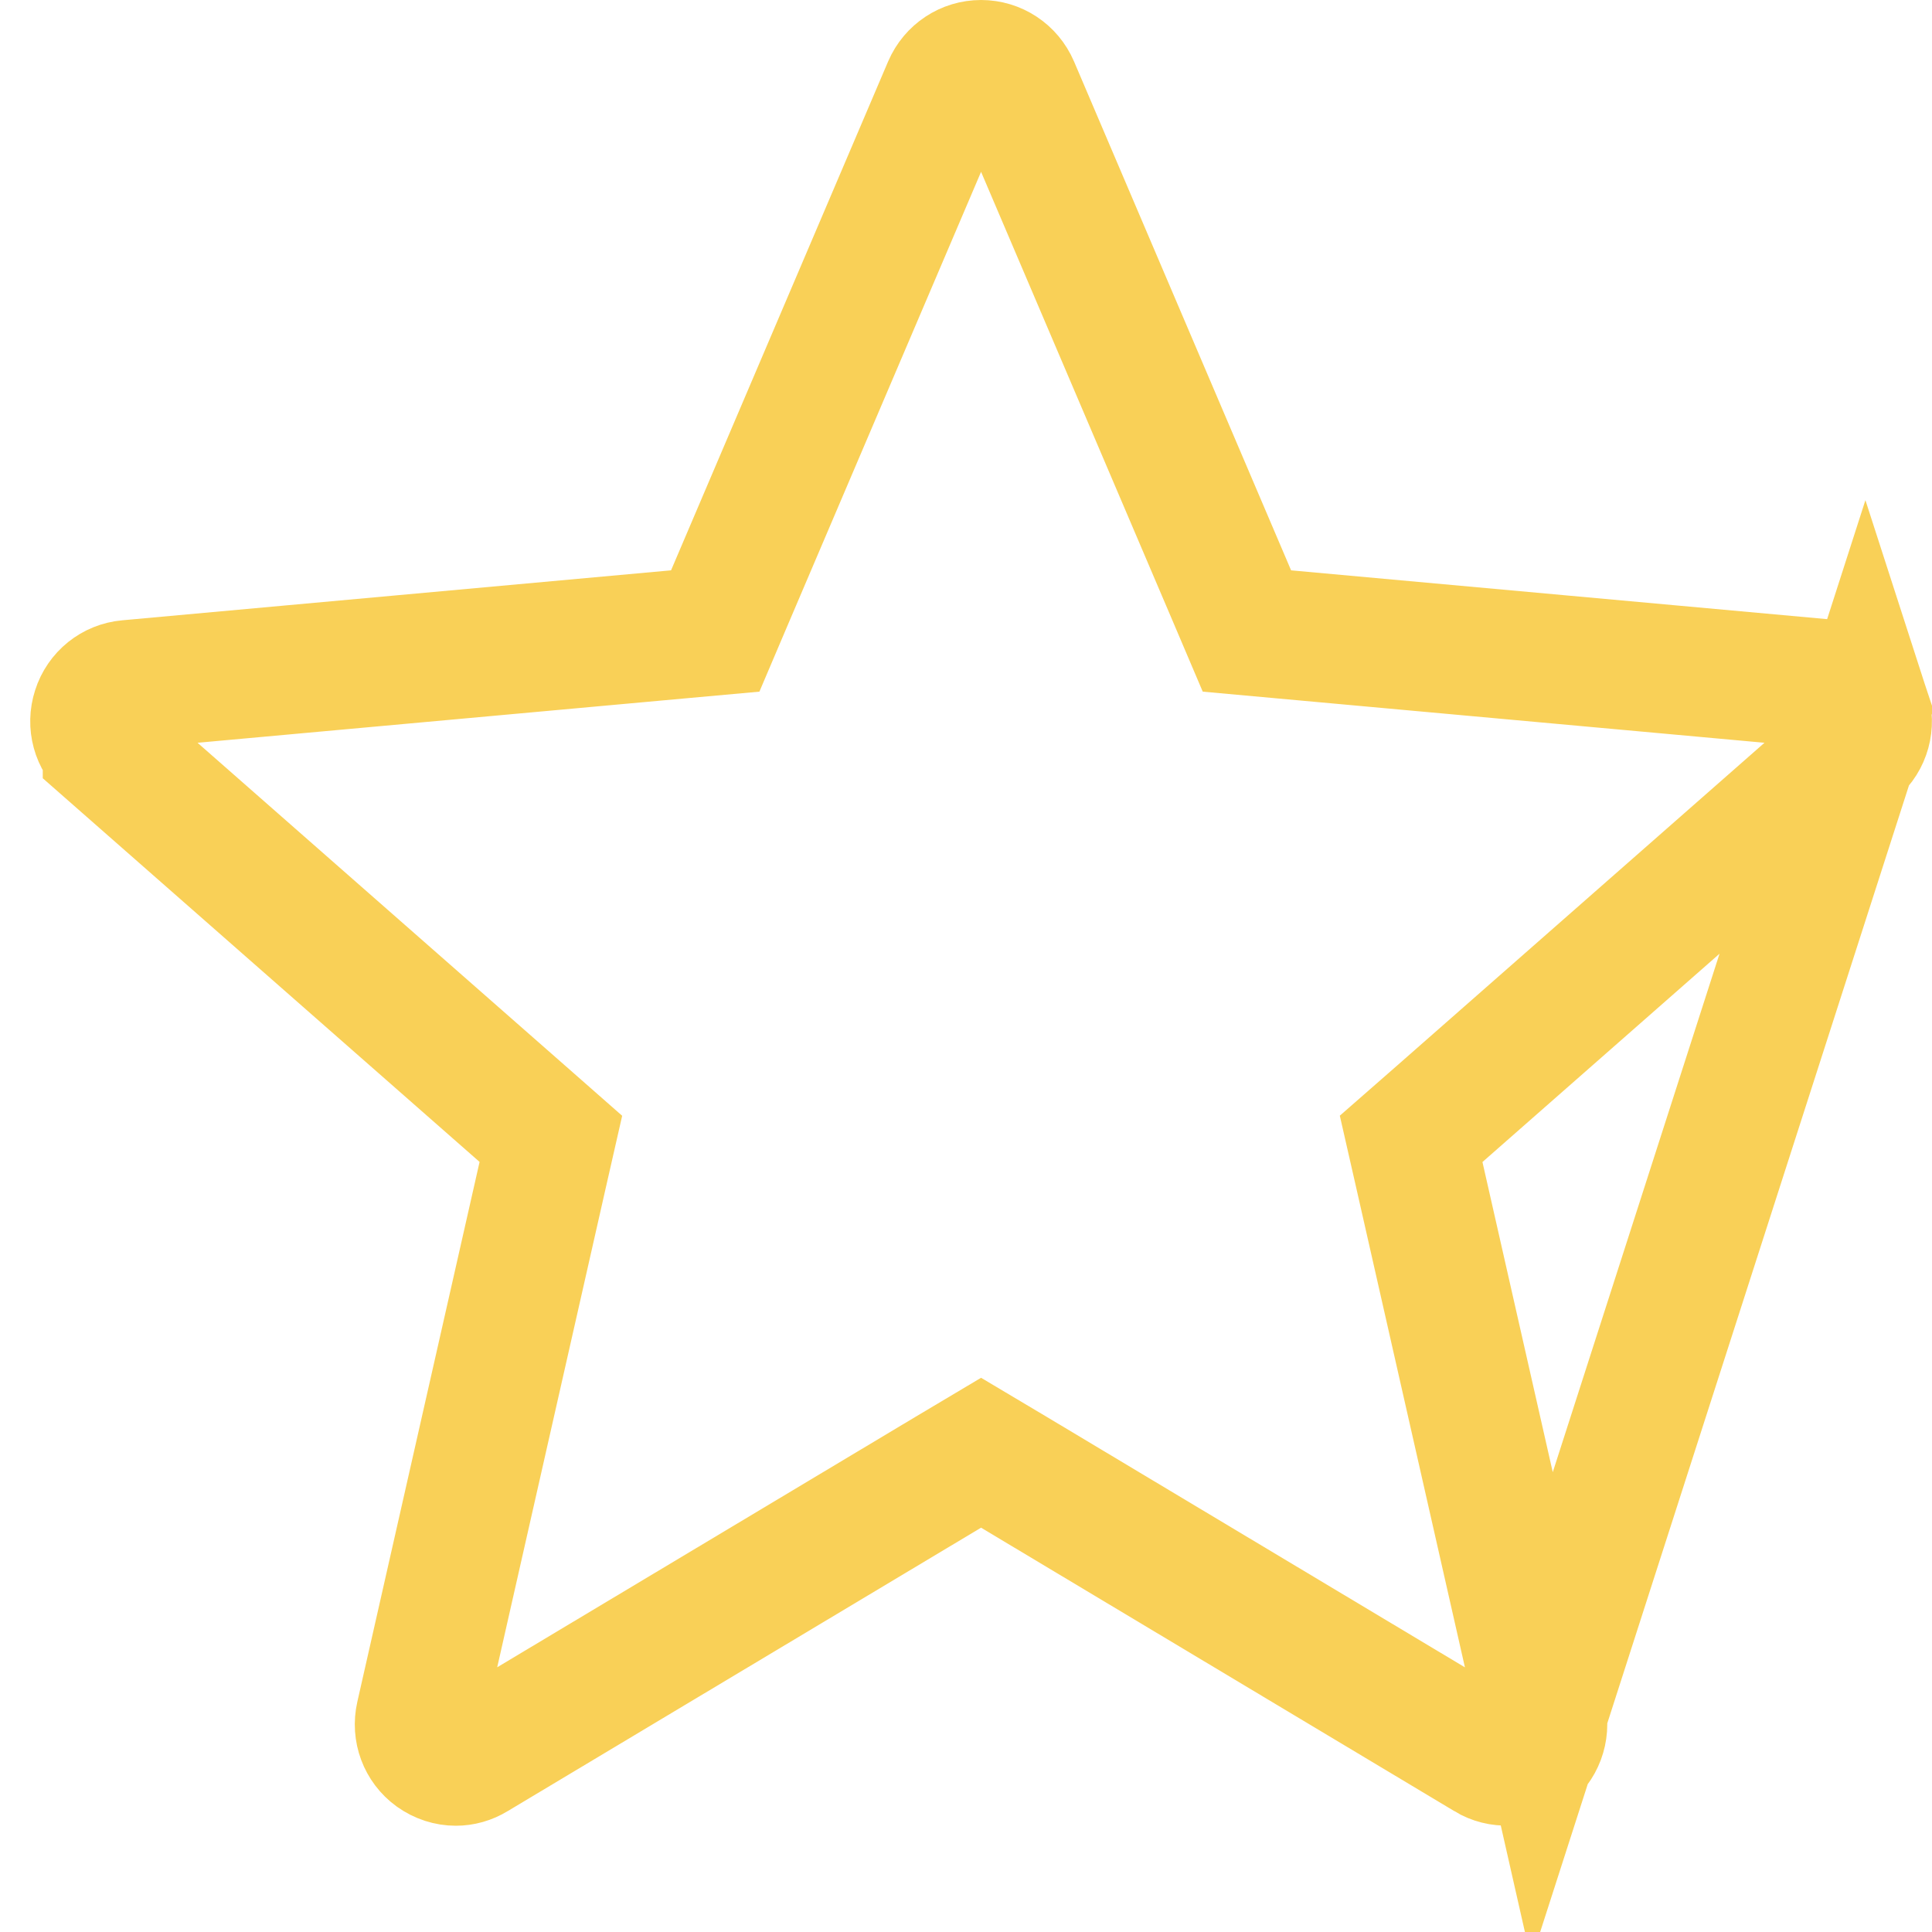
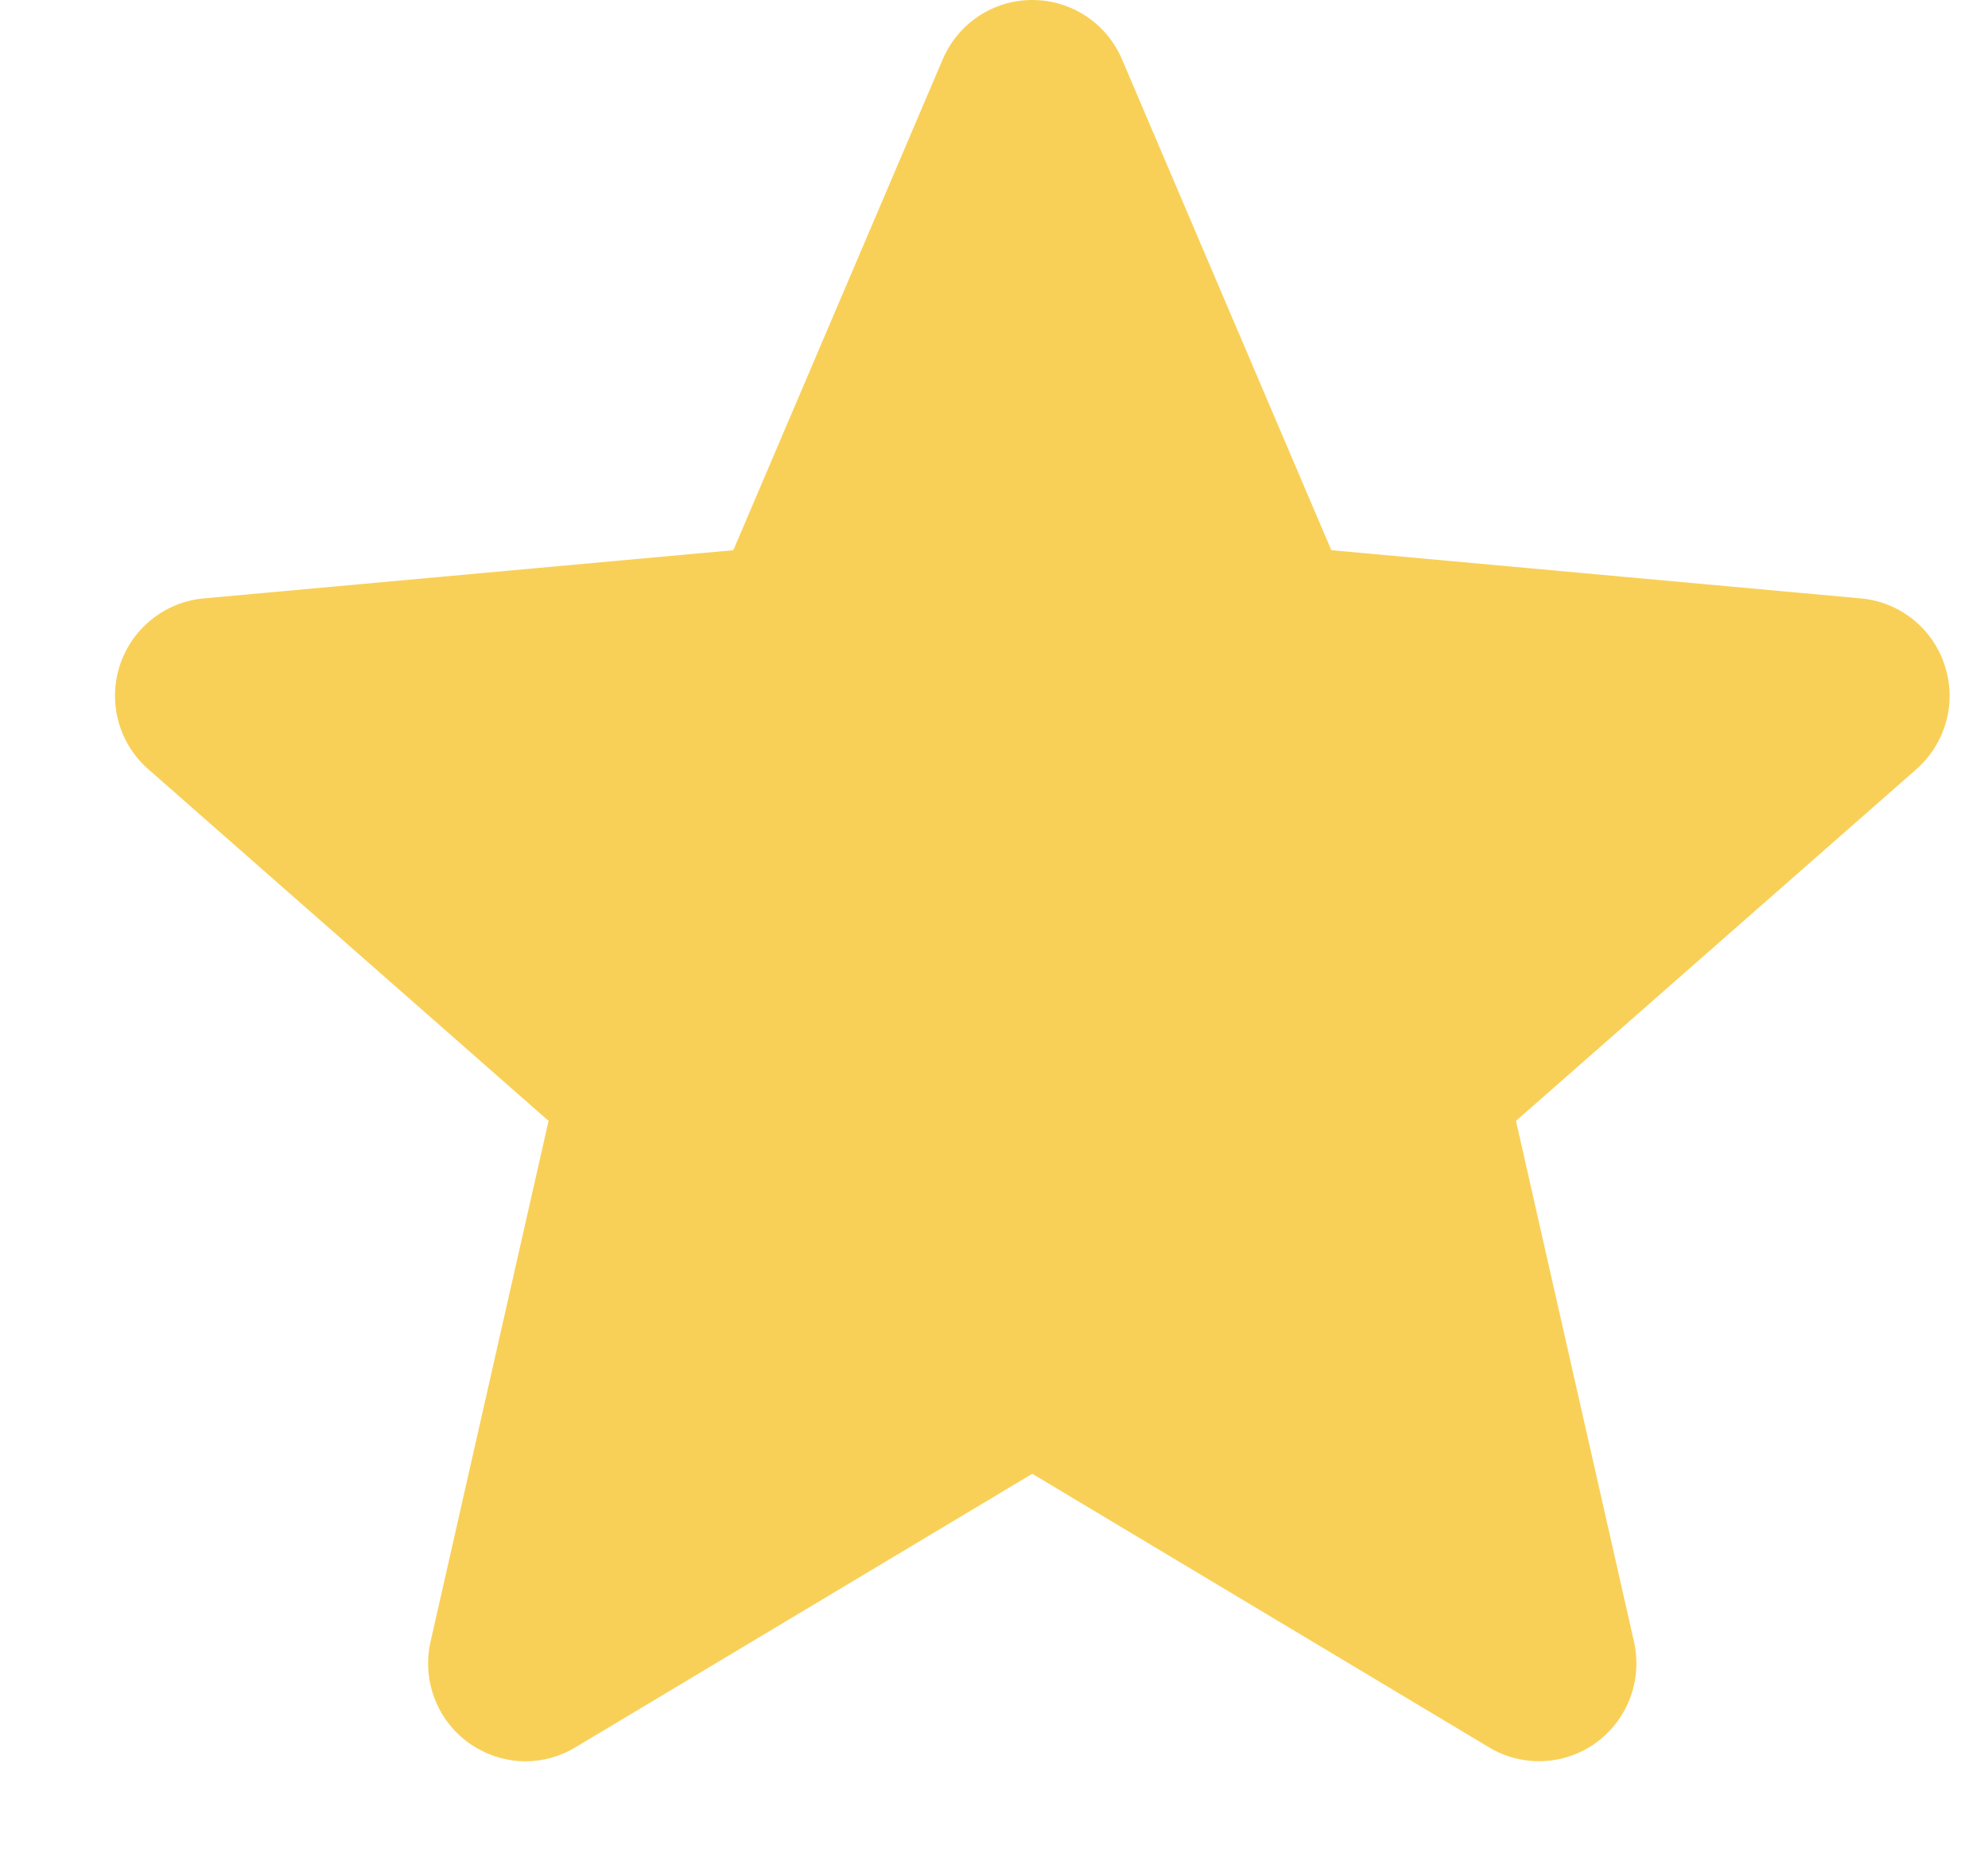
- <svg xmlns="http://www.w3.org/2000/svg" width="15" height="15" viewBox="0 0 15 15" fill="none">
-   <path d="M14.485 5.51L14.485 5.51C14.45 5.401 14.354 5.324 14.24 5.314L14.24 5.314L9.978 4.926L9.681 4.899L9.564 4.624L7.879 0.674C7.879 0.674 7.879 0.674 7.879 0.674C7.833 0.567 7.73 0.5 7.617 0.5C7.504 0.5 7.401 0.567 7.355 0.674C7.355 0.674 7.355 0.674 7.355 0.674L5.67 4.624L5.553 4.899L5.255 4.926L0.994 5.314C0.994 5.314 0.994 5.314 0.994 5.314C0.88 5.324 0.784 5.401 0.749 5.511C0.713 5.621 0.746 5.74 0.832 5.815L0.832 5.816L4.054 8.646L4.277 8.842L4.211 9.132L3.262 13.323C3.262 13.323 3.262 13.323 3.262 13.323C3.236 13.438 3.28 13.553 3.372 13.62C3.424 13.657 3.482 13.675 3.539 13.675C3.587 13.675 3.637 13.662 3.684 13.633L3.684 13.633L7.36 11.432L7.617 11.279L7.874 11.432L11.549 13.633L11.55 13.634C11.646 13.692 11.768 13.687 11.861 13.62L11.861 13.62C11.953 13.553 11.997 13.437 11.972 13.323L14.485 5.51ZM14.485 5.51C14.521 5.621 14.488 5.74 14.401 5.816L14.401 5.816L11.18 8.646L10.956 8.842L11.022 9.132L11.972 13.323L14.485 5.51Z" stroke="#F9D057" />
+ <svg xmlns="http://www.w3.org/2000/svg" width="16" height="15" viewBox="0 0 16 15" fill="none">
+   <path d="M15.652 5.356C15.556 5.057 15.29 4.844 14.977 4.816L10.715 4.428L9.03 0.477C8.906 0.187 8.623 0 8.308 0C7.994 0 7.711 0.187 7.587 0.478L5.902 4.428L1.639 4.816C1.326 4.845 1.062 5.057 0.964 5.356C0.867 5.656 0.957 5.984 1.194 6.191L4.415 9.021L3.465 13.213C3.396 13.521 3.515 13.84 3.77 14.025C3.908 14.124 4.068 14.175 4.23 14.175C4.37 14.175 4.508 14.137 4.632 14.062L8.308 11.861L11.983 14.062C12.252 14.224 12.591 14.21 12.846 14.025C13.101 13.839 13.22 13.521 13.151 13.213L12.201 9.021L15.422 6.192C15.659 5.984 15.75 5.656 15.652 5.356Z" fill="#F9D057" />
</svg>
